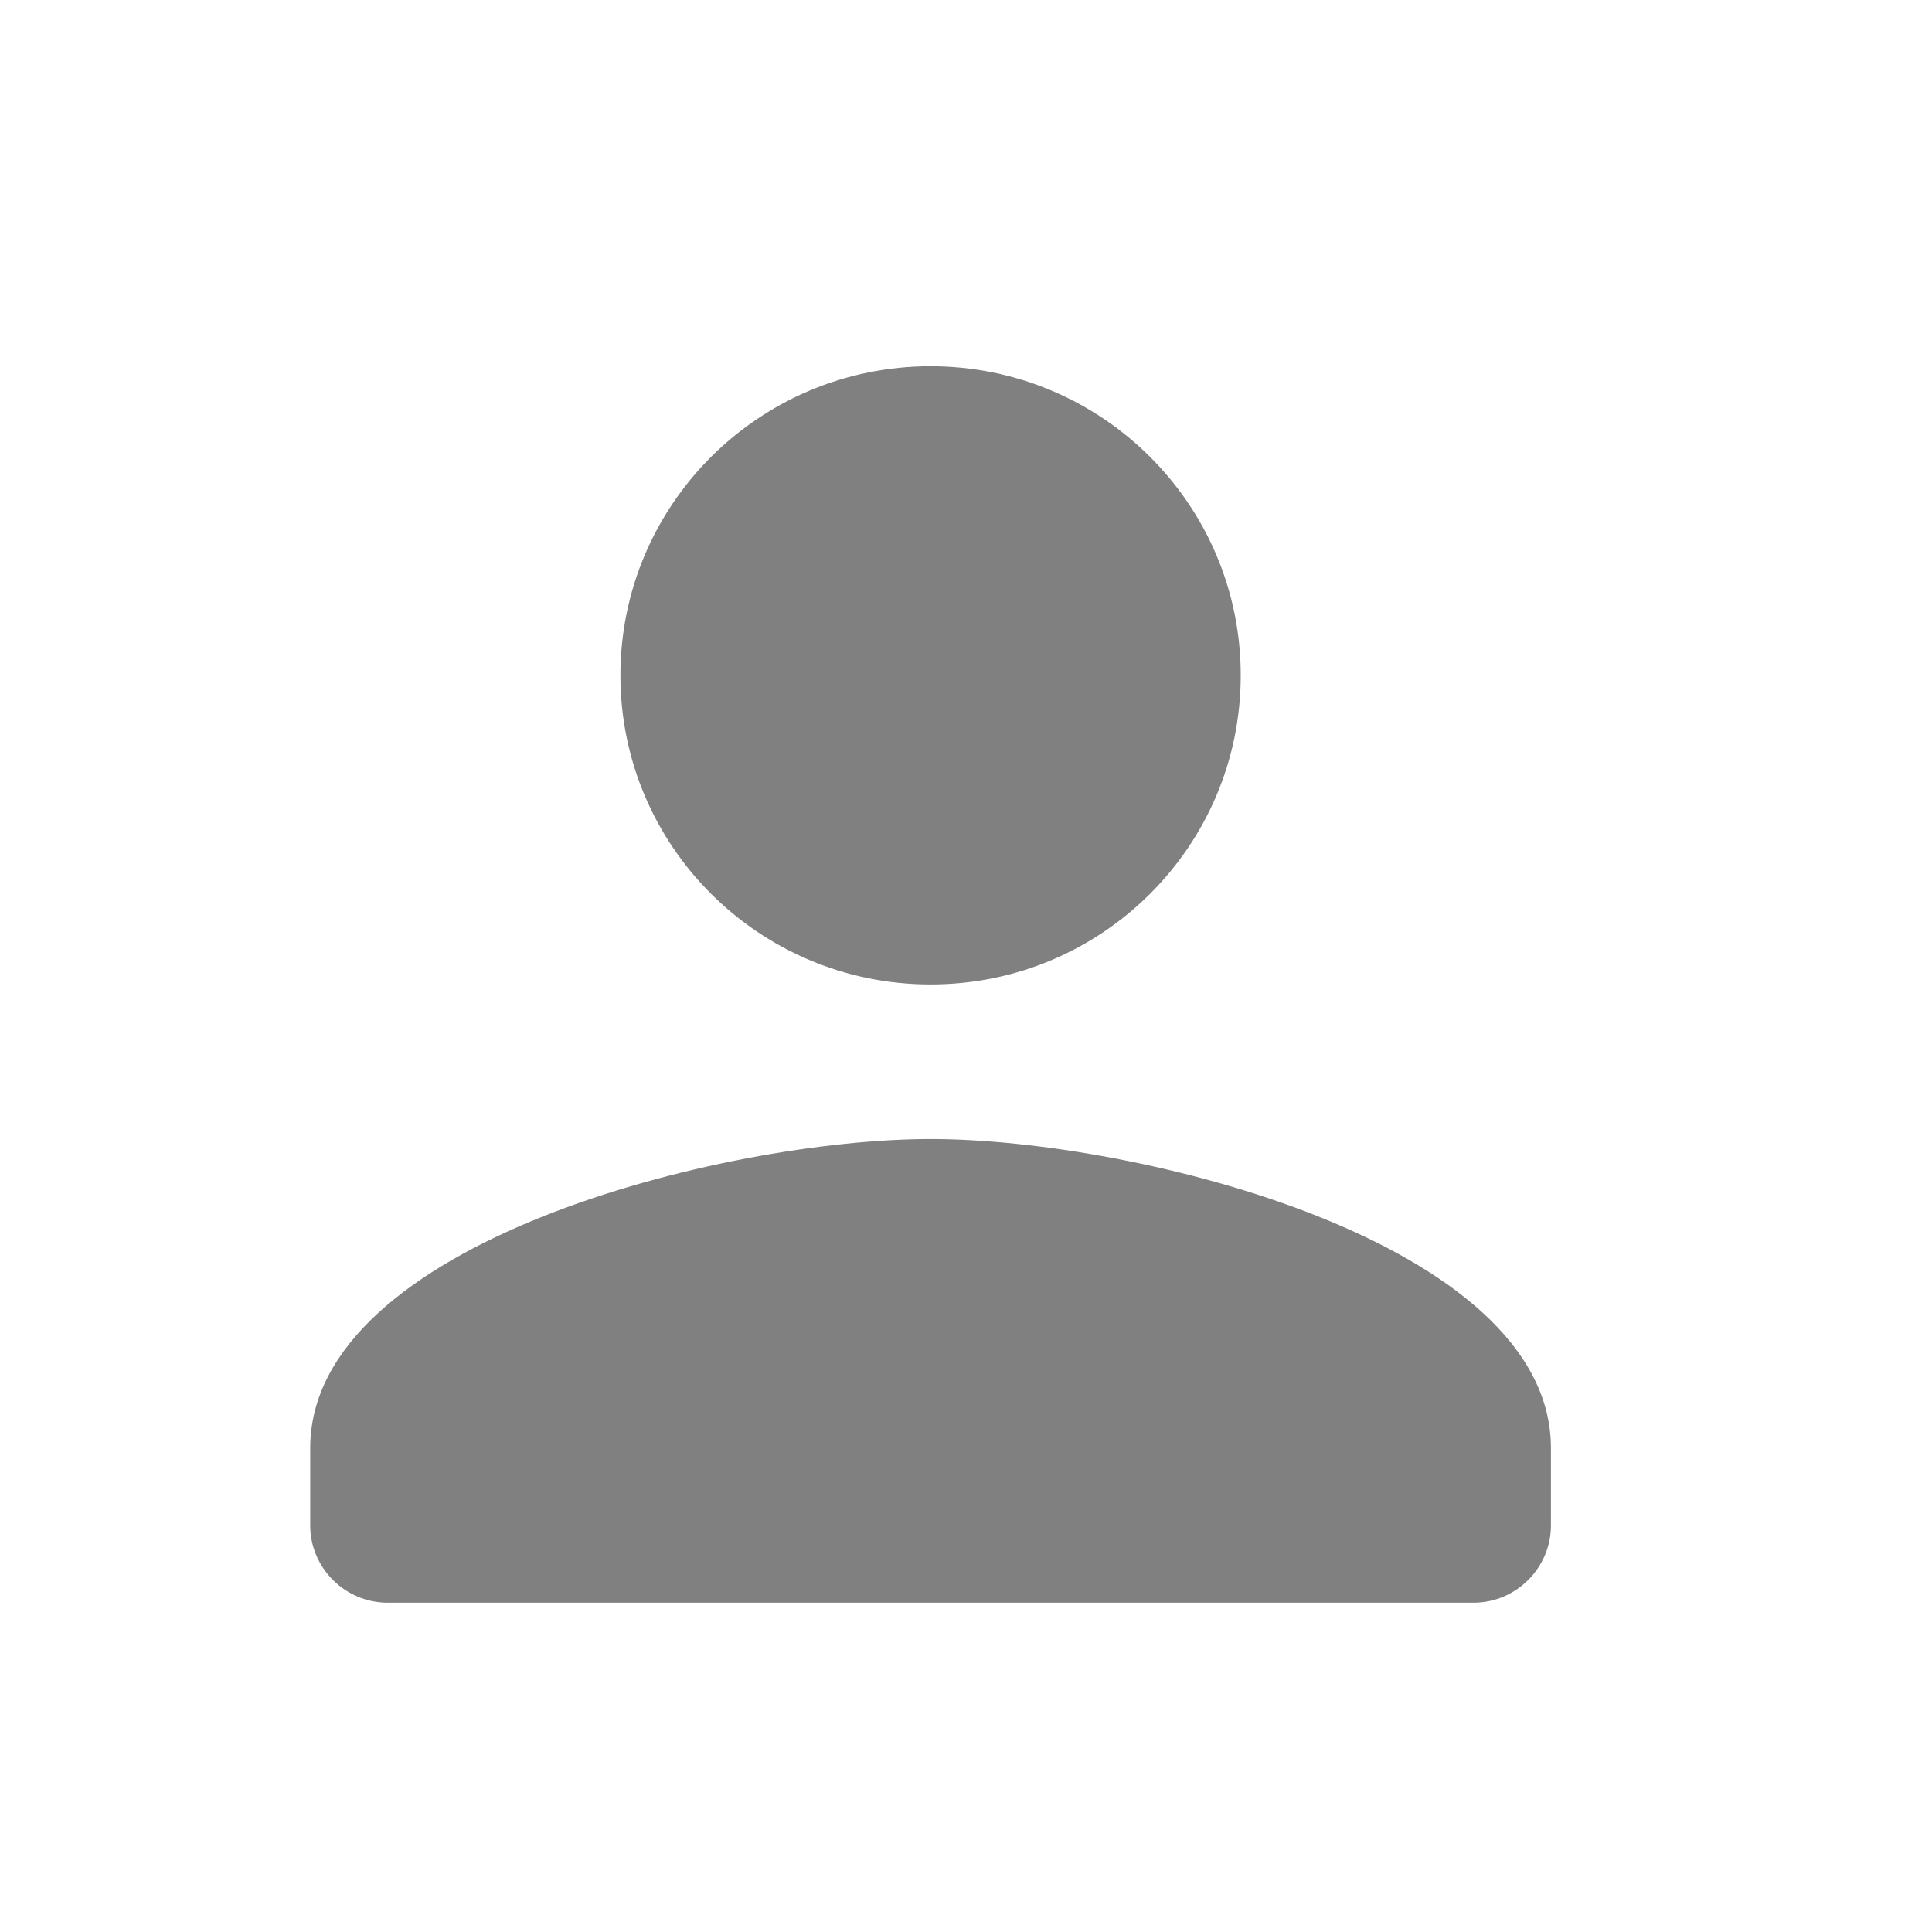
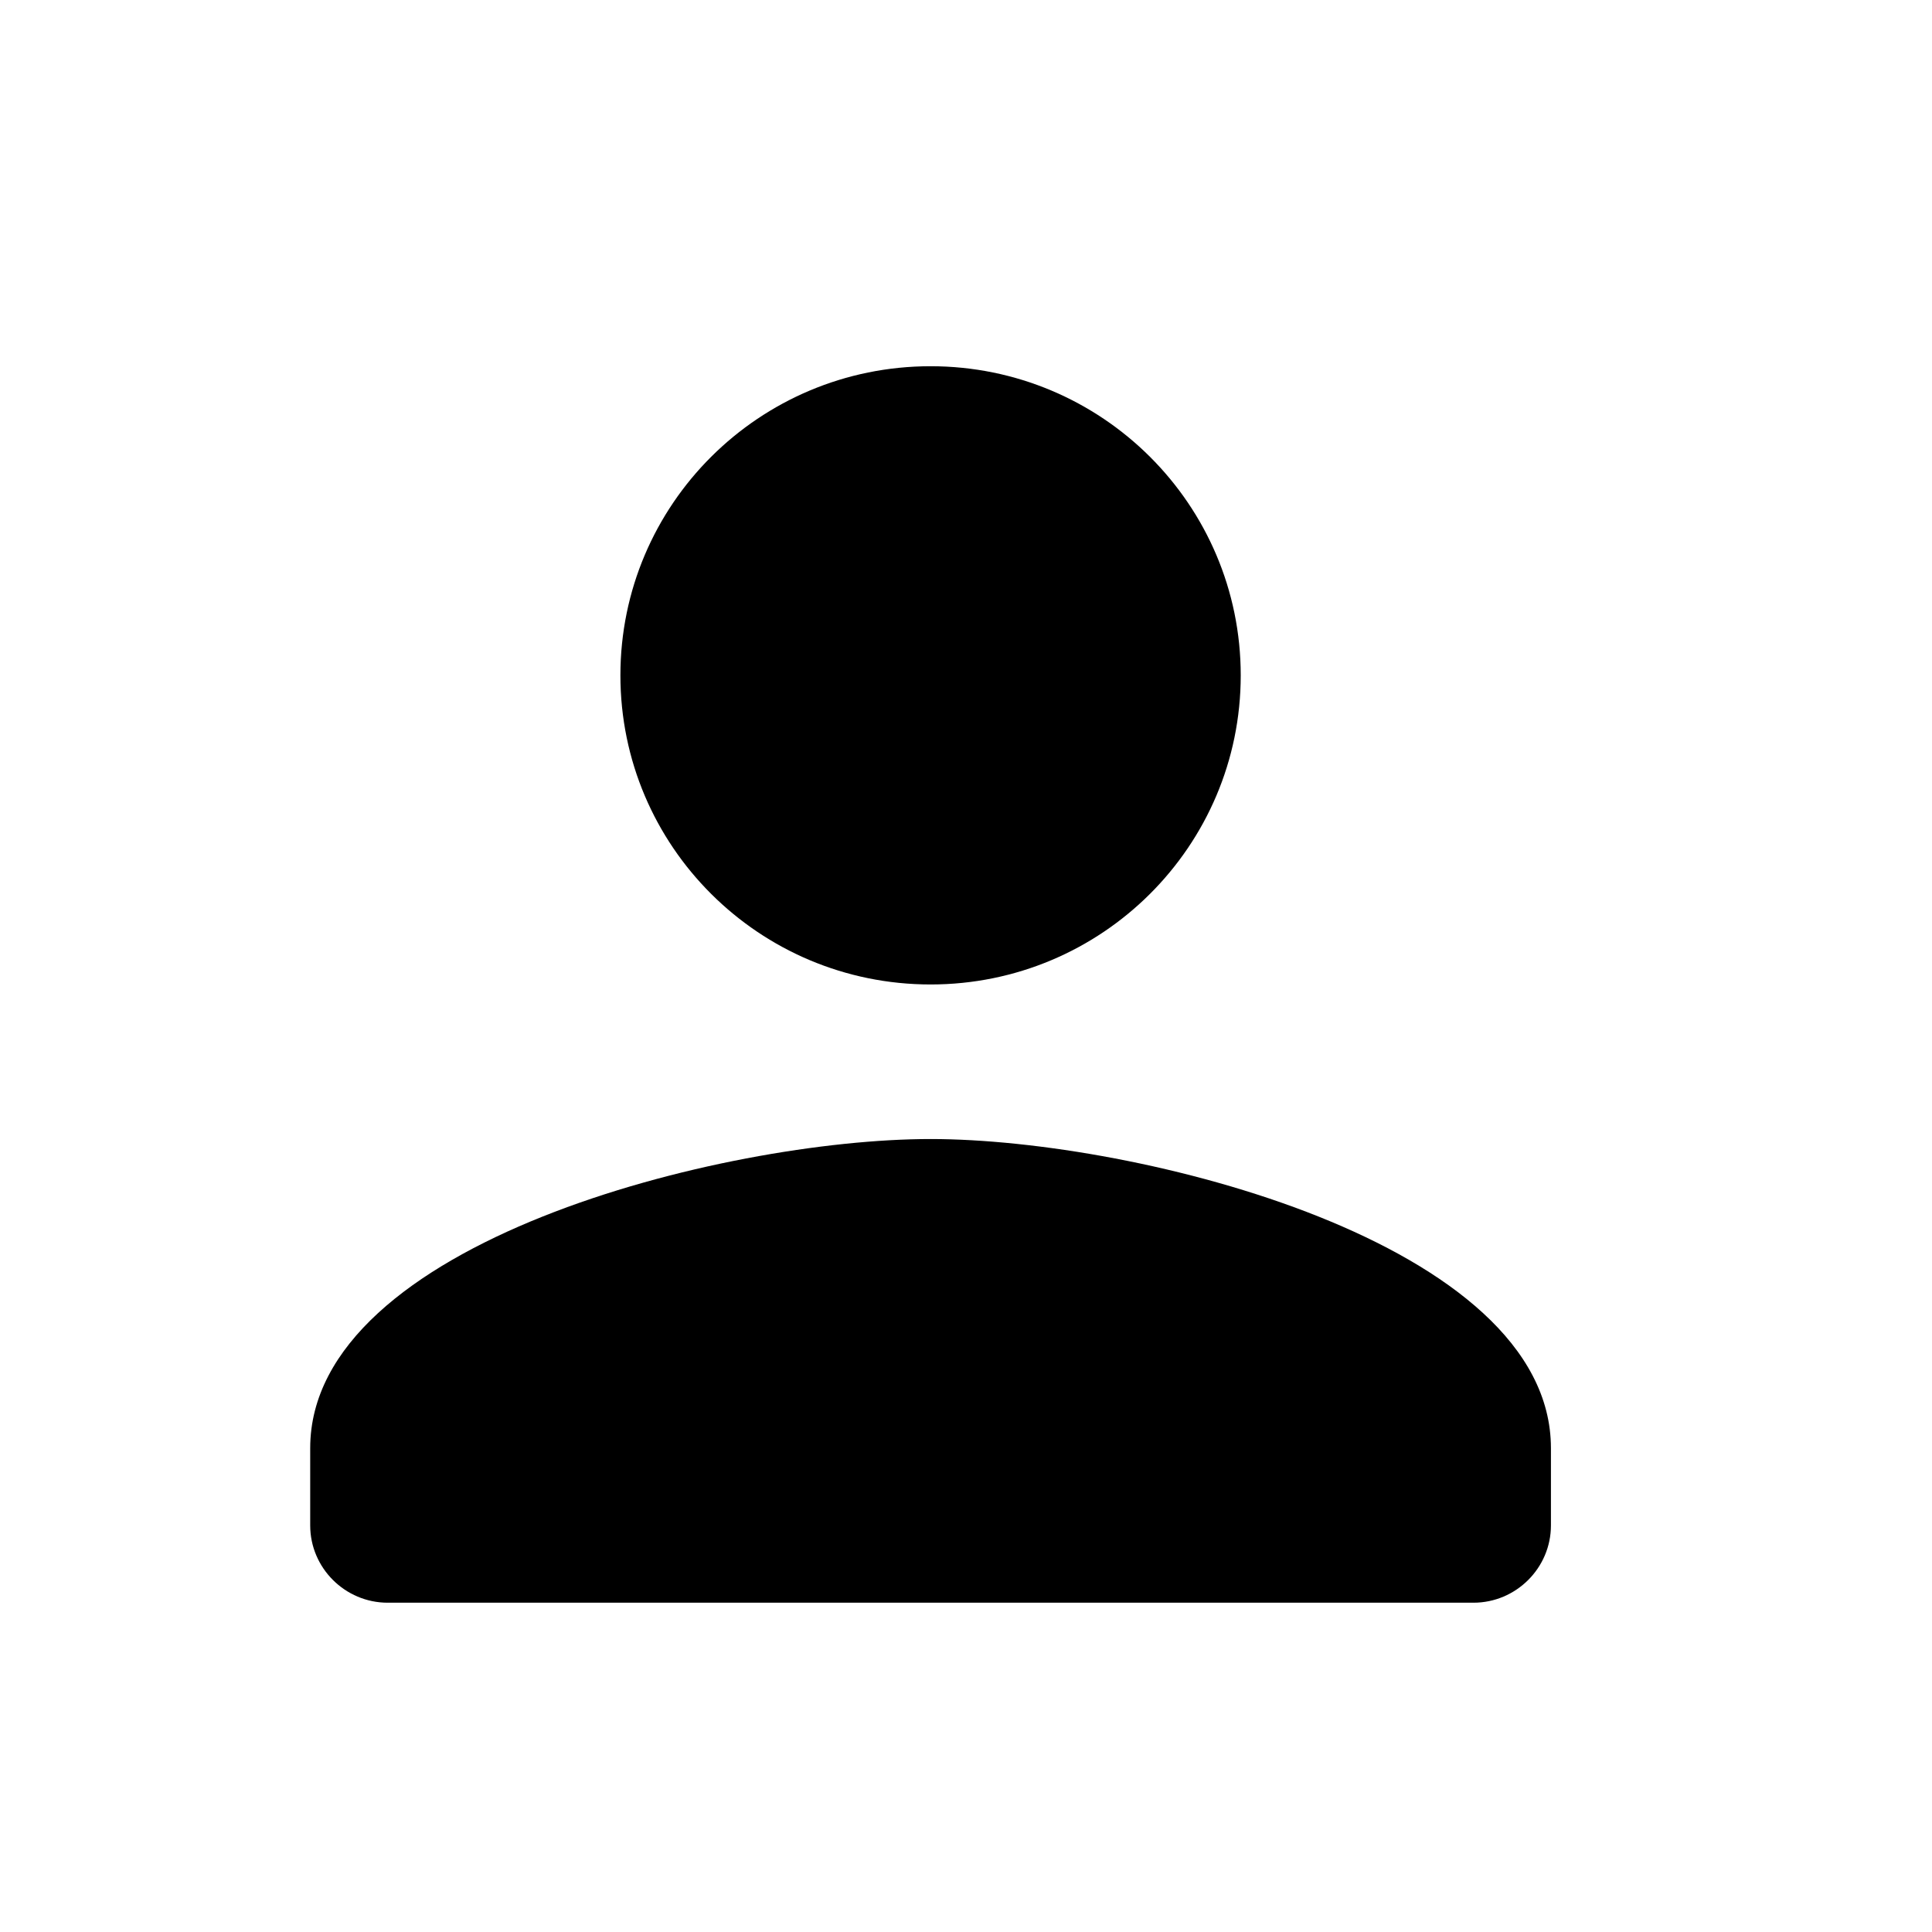
- <svg xmlns="http://www.w3.org/2000/svg" width="25" height="25" viewBox="0 0 25 25" fill="none">
-   <path fill-rule="evenodd" clip-rule="evenodd" d="M16.055 8.739C16.055 10.949 14.259 12.739 12.042 12.739C9.824 12.739 8.028 10.949 8.028 8.739C8.028 6.529 9.824 4.739 12.042 4.739C14.259 4.739 16.055 6.529 16.055 8.739ZM4.014 18.739C4.014 16.079 9.362 14.739 12.042 14.739C14.721 14.739 20.069 16.079 20.069 18.739V19.739C20.069 20.289 19.618 20.739 19.066 20.739H5.017C4.465 20.739 4.014 20.289 4.014 19.739V18.739Z" fill="#808080" />
+ <svg xmlns="http://www.w3.org/2000/svg" viewBox="0 0 25 25">
+   <path fill-rule="evenodd" clip-rule="evenodd" d="M16.055 8.739C16.055 10.949 14.259 12.739 12.042 12.739C9.824 12.739 8.028 10.949 8.028 8.739C8.028 6.529 9.824 4.739 12.042 4.739C14.259 4.739 16.055 6.529 16.055 8.739ZM4.014 18.739C4.014 16.079 9.362 14.739 12.042 14.739C14.721 14.739 20.069 16.079 20.069 18.739V19.739C20.069 20.289 19.618 20.739 19.066 20.739H5.017C4.465 20.739 4.014 20.289 4.014 19.739V18.739Z" />
</svg>
